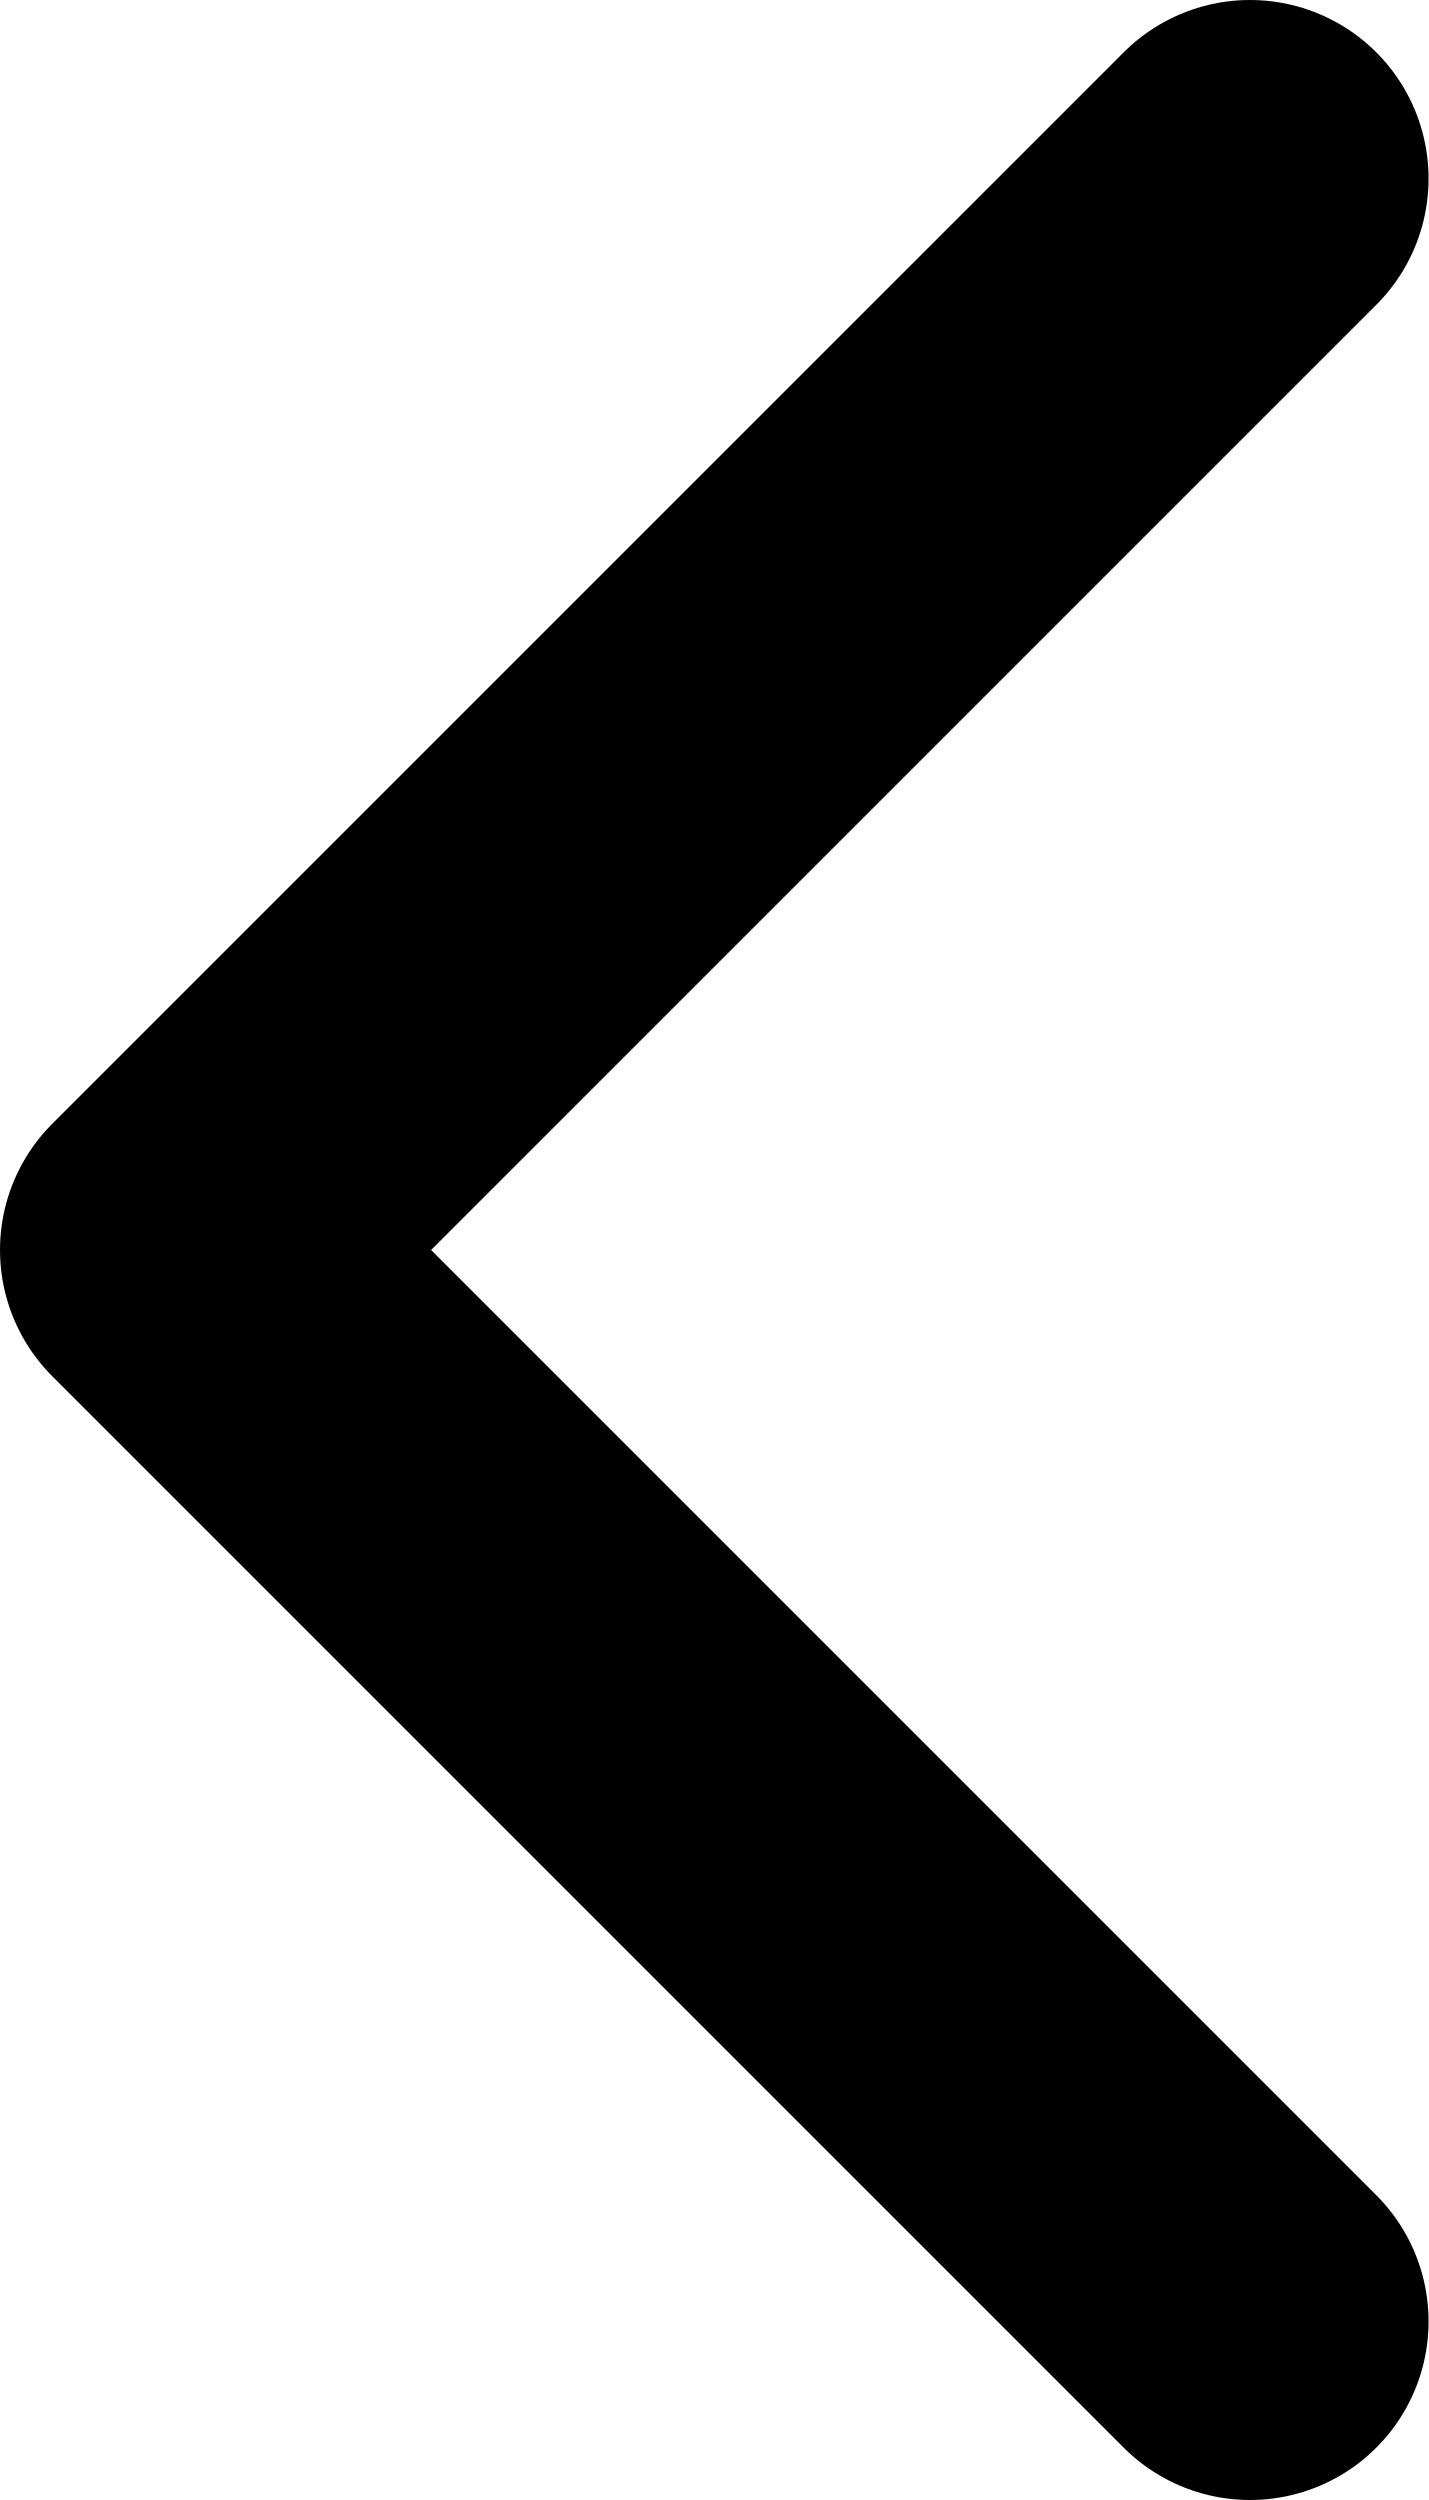
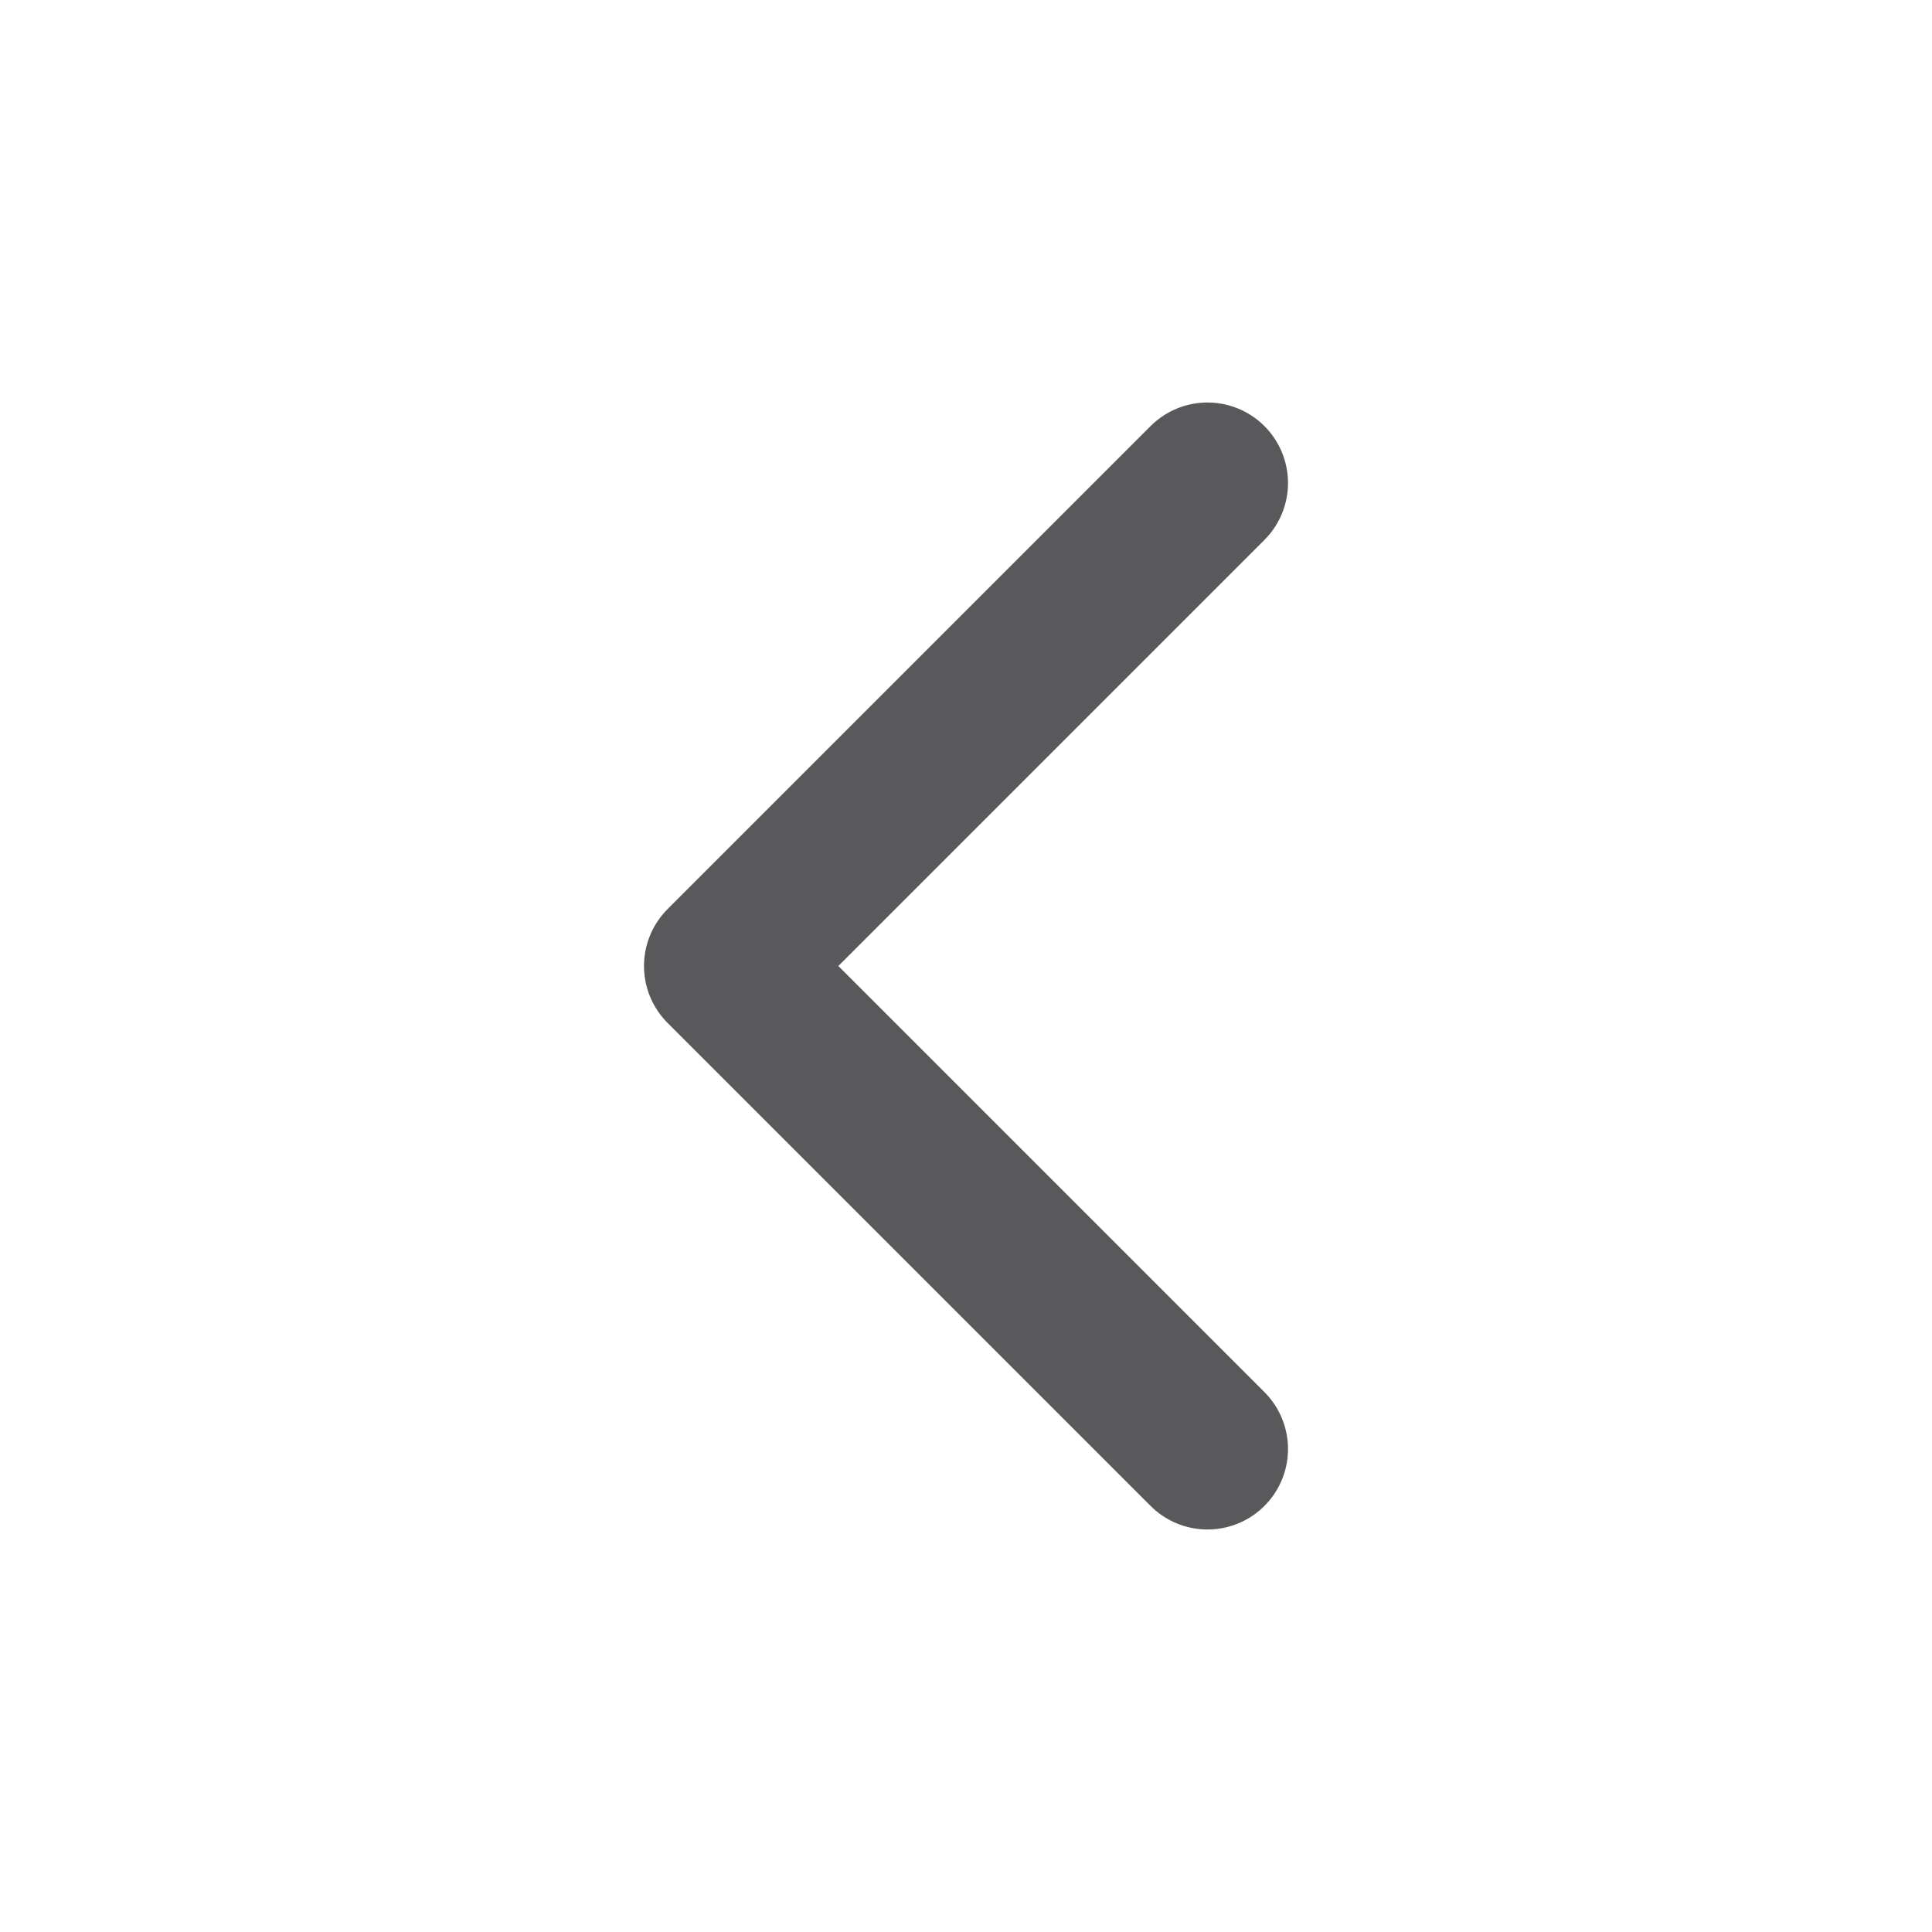
- <svg xmlns="http://www.w3.org/2000/svg" width="8" height="14" viewBox="0 0 8 14" fill="none">
-   <path d="M7 13L1 7L7 1" stroke="black" stroke-width="2" stroke-linecap="round" stroke-linejoin="round" />
+ <svg xmlns="http://www.w3.org/2000/svg" width="24" height="24" viewBox="0 0 24 24" fill="none">
+   <path d="M15 18L9 12L15 6" stroke="#59595B" stroke-width="2" stroke-linecap="round" stroke-linejoin="round" />
</svg>
